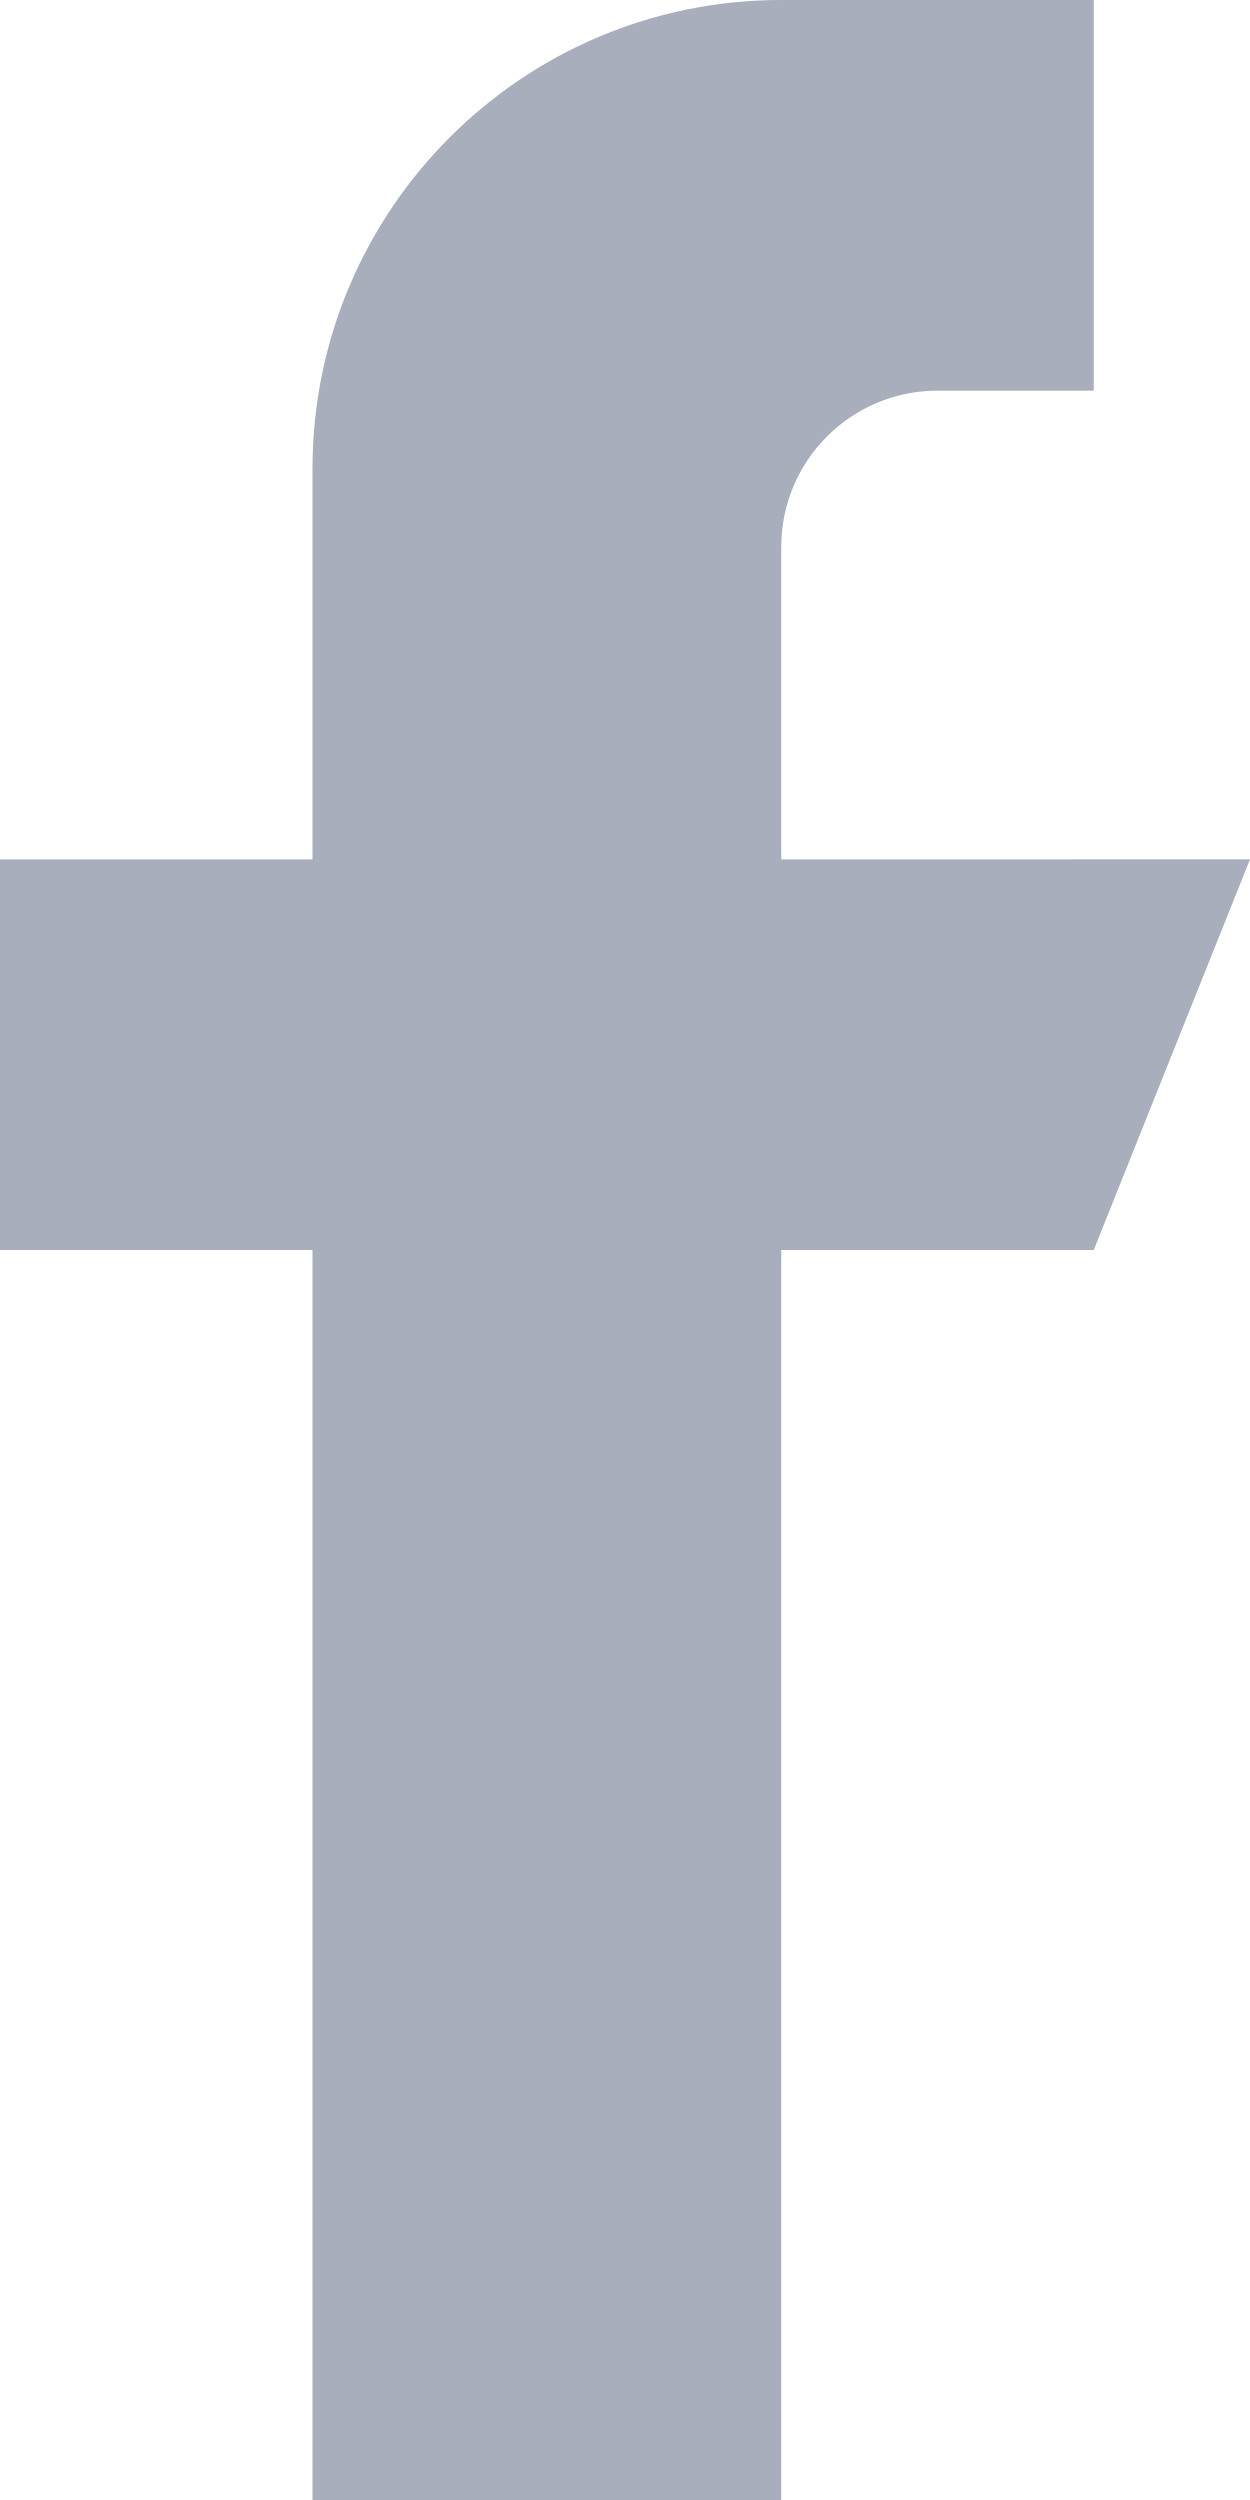
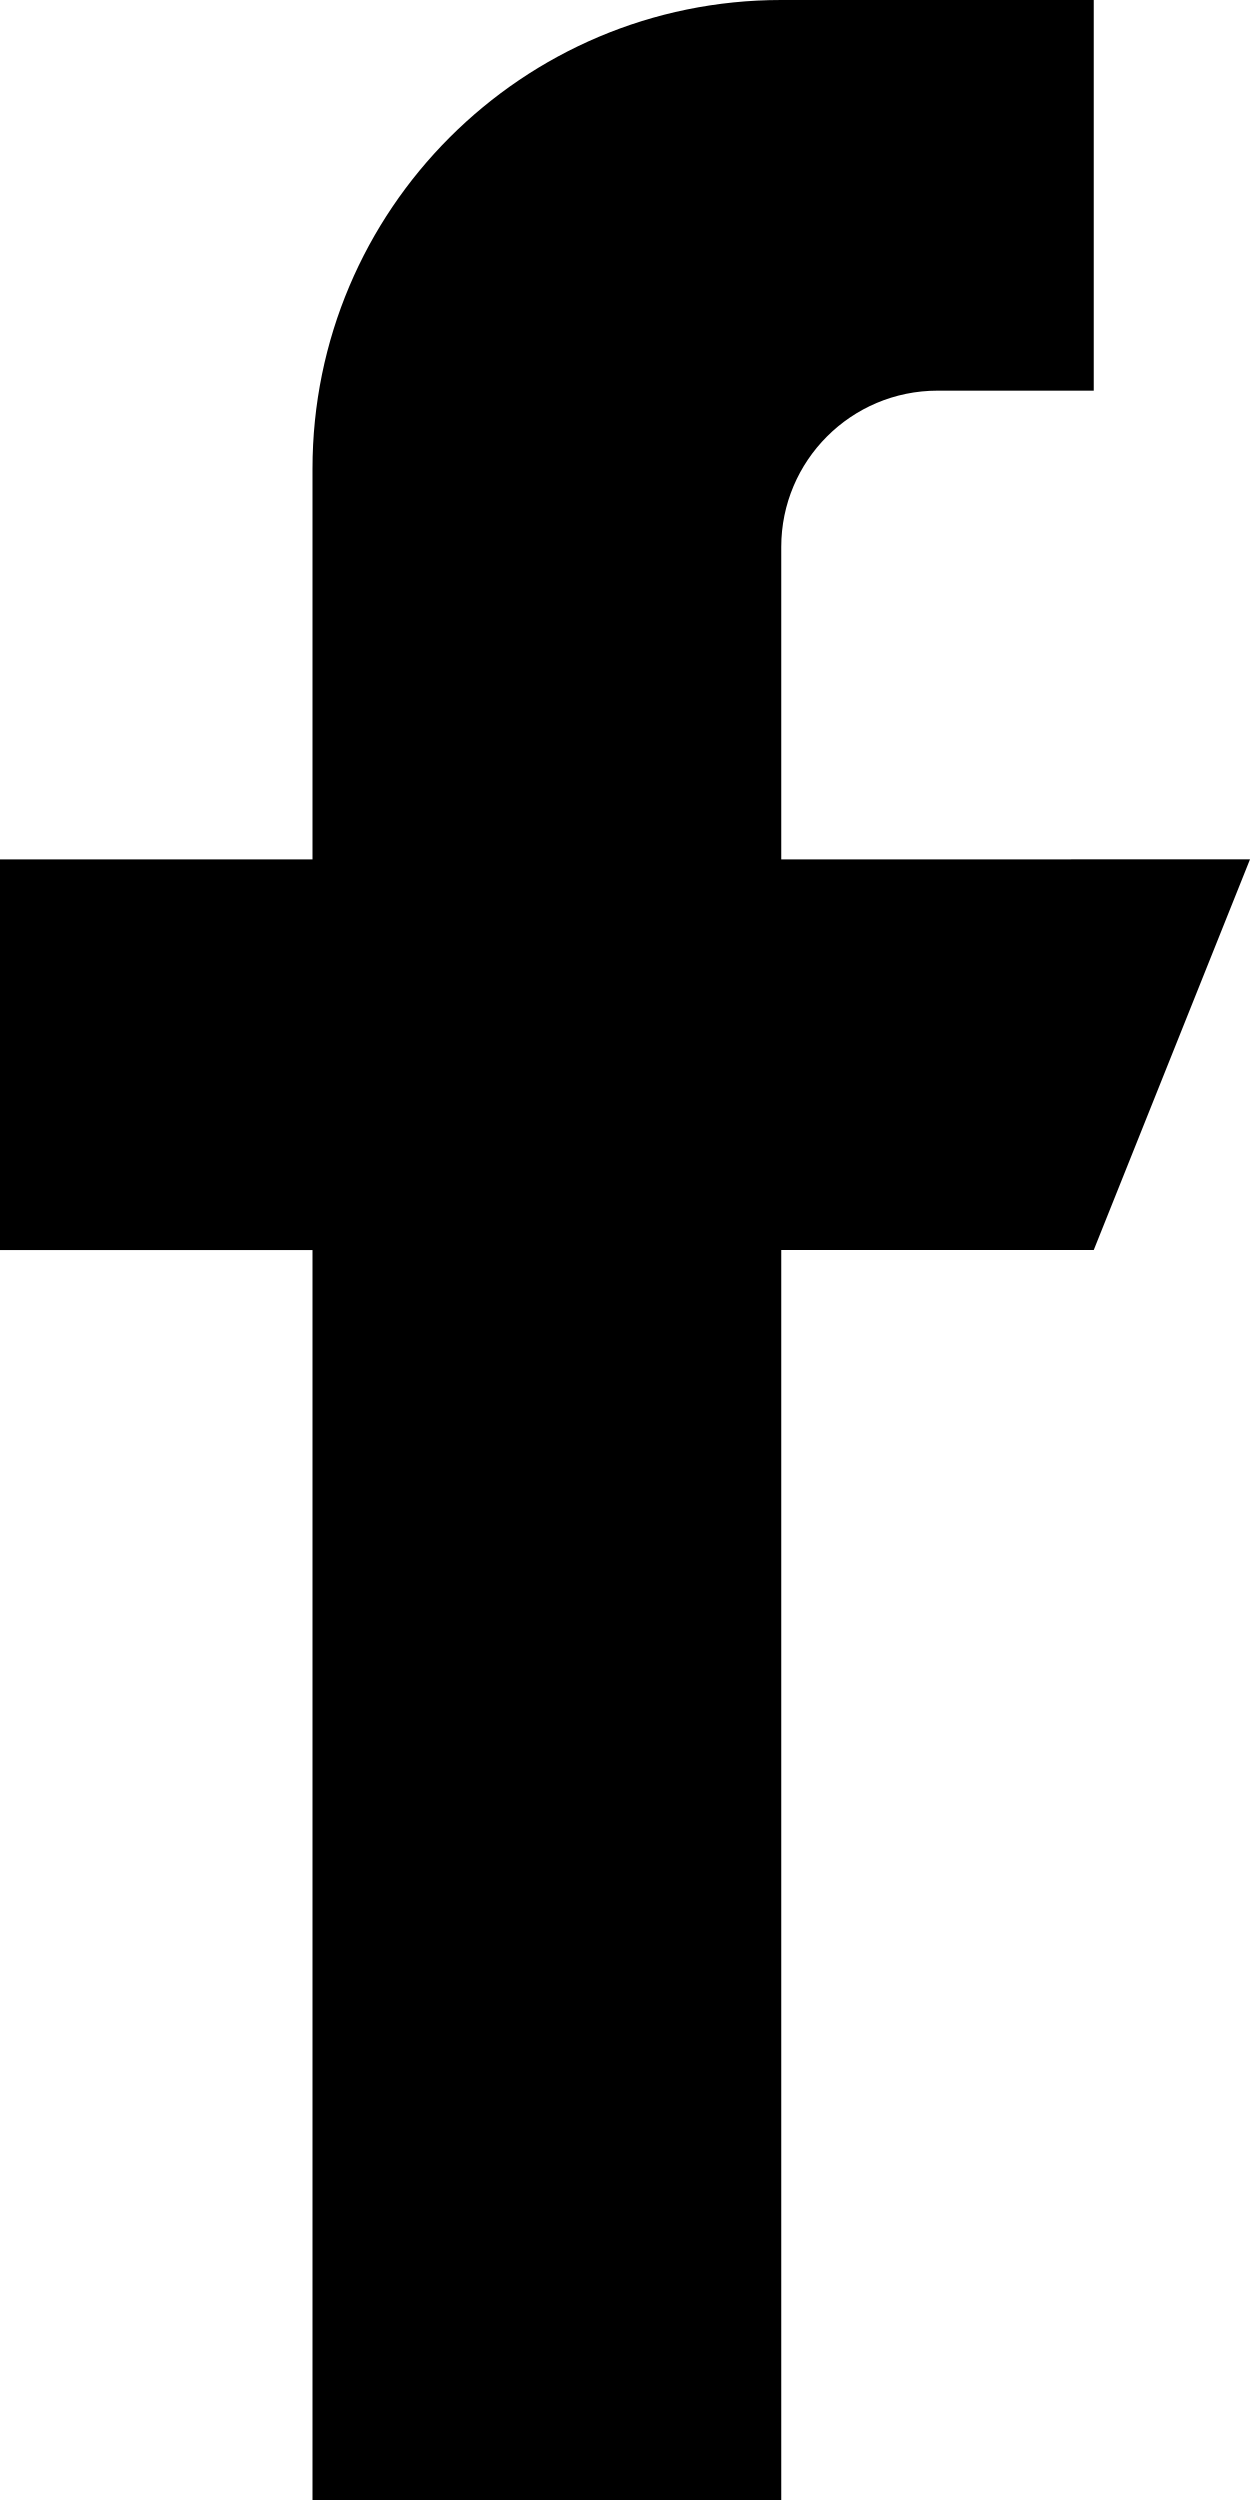
<svg xmlns="http://www.w3.org/2000/svg" id="_043-facebook-1" data-name="043-facebook-1" width="17.848" height="35.696" viewBox="0 0 17.848 35.696">
  <g id="Group_106" data-name="Group 106">
-     <path id="Path_6" data-name="Path 6" d="M139.155,12.271V7.809a2.232,2.232,0,0,1,2.231-2.231h2.231V0h-4.462a6.693,6.693,0,0,0-6.693,6.693v5.578H128v5.578h4.462V35.7h6.693V17.848h4.462l2.231-5.578Z" transform="translate(-128)" fill="#a9aebc" />
+     <path id="Path_6" data-name="Path 6" d="M139.155,12.271V7.809a2.232,2.232,0,0,1,2.231-2.231h2.231V0h-4.462a6.693,6.693,0,0,0-6.693,6.693v5.578H128v5.578h4.462V35.7h6.693V17.848h4.462l2.231-5.578Z" transform="translate(-128)" />
  </g>
</svg>
